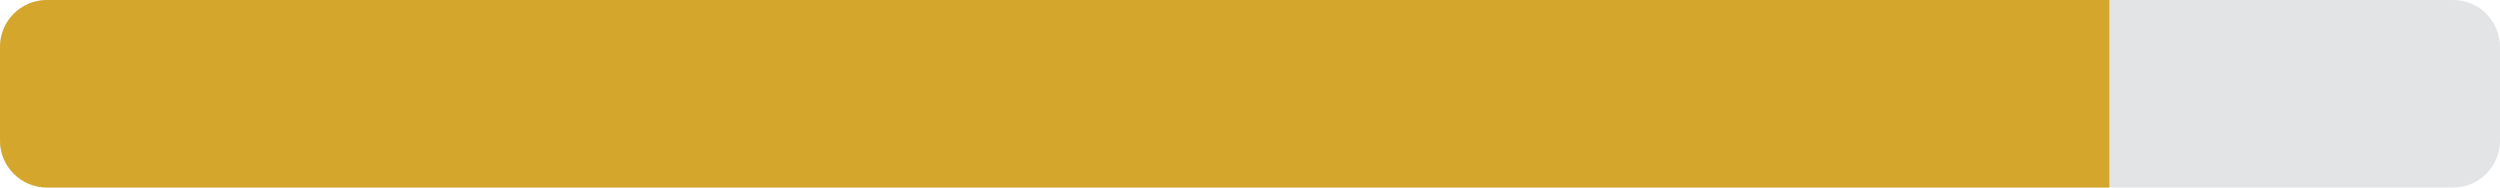
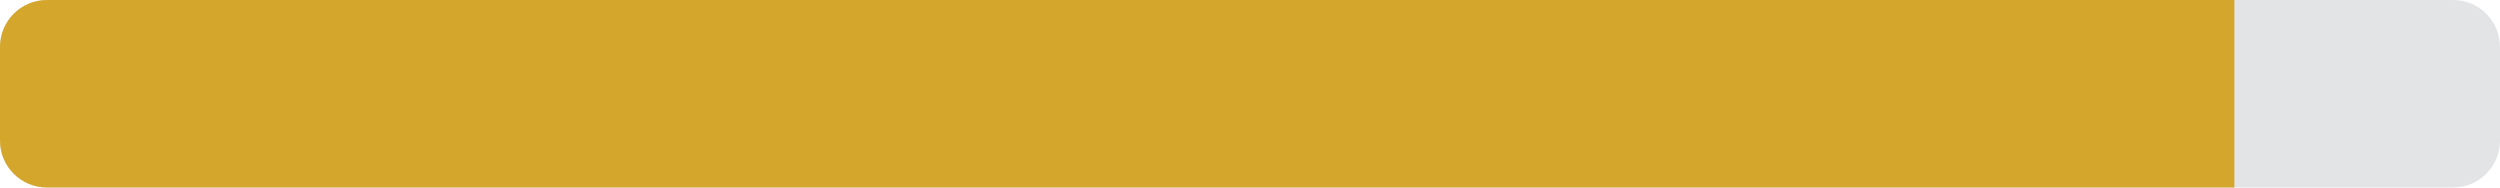
- <svg xmlns="http://www.w3.org/2000/svg" width="160" height="12" viewBox="0 0 160 12" role="img" aria-label="azure avm-res-network-privatednszone: 16 of 19 variables covered (partial)">
+ <svg xmlns="http://www.w3.org/2000/svg" width="160" height="12" viewBox="0 0 160 12" role="img" aria-label="azure avm-res-network-privatednszone: 17 of 19 variables covered (partial)">
  <clipPath id="r">
    <rect width="160" height="12" rx="3" />
  </clipPath>
  <g clip-path="url(#r)">
    <rect width="160" height="12" fill="#8c959f" fill-opacity="0.25" />
-     <rect width="135" height="12" fill="#d4a72c" />
+     <rect width="143" height="12" fill="#d4a72c" />
  </g>
</svg>
